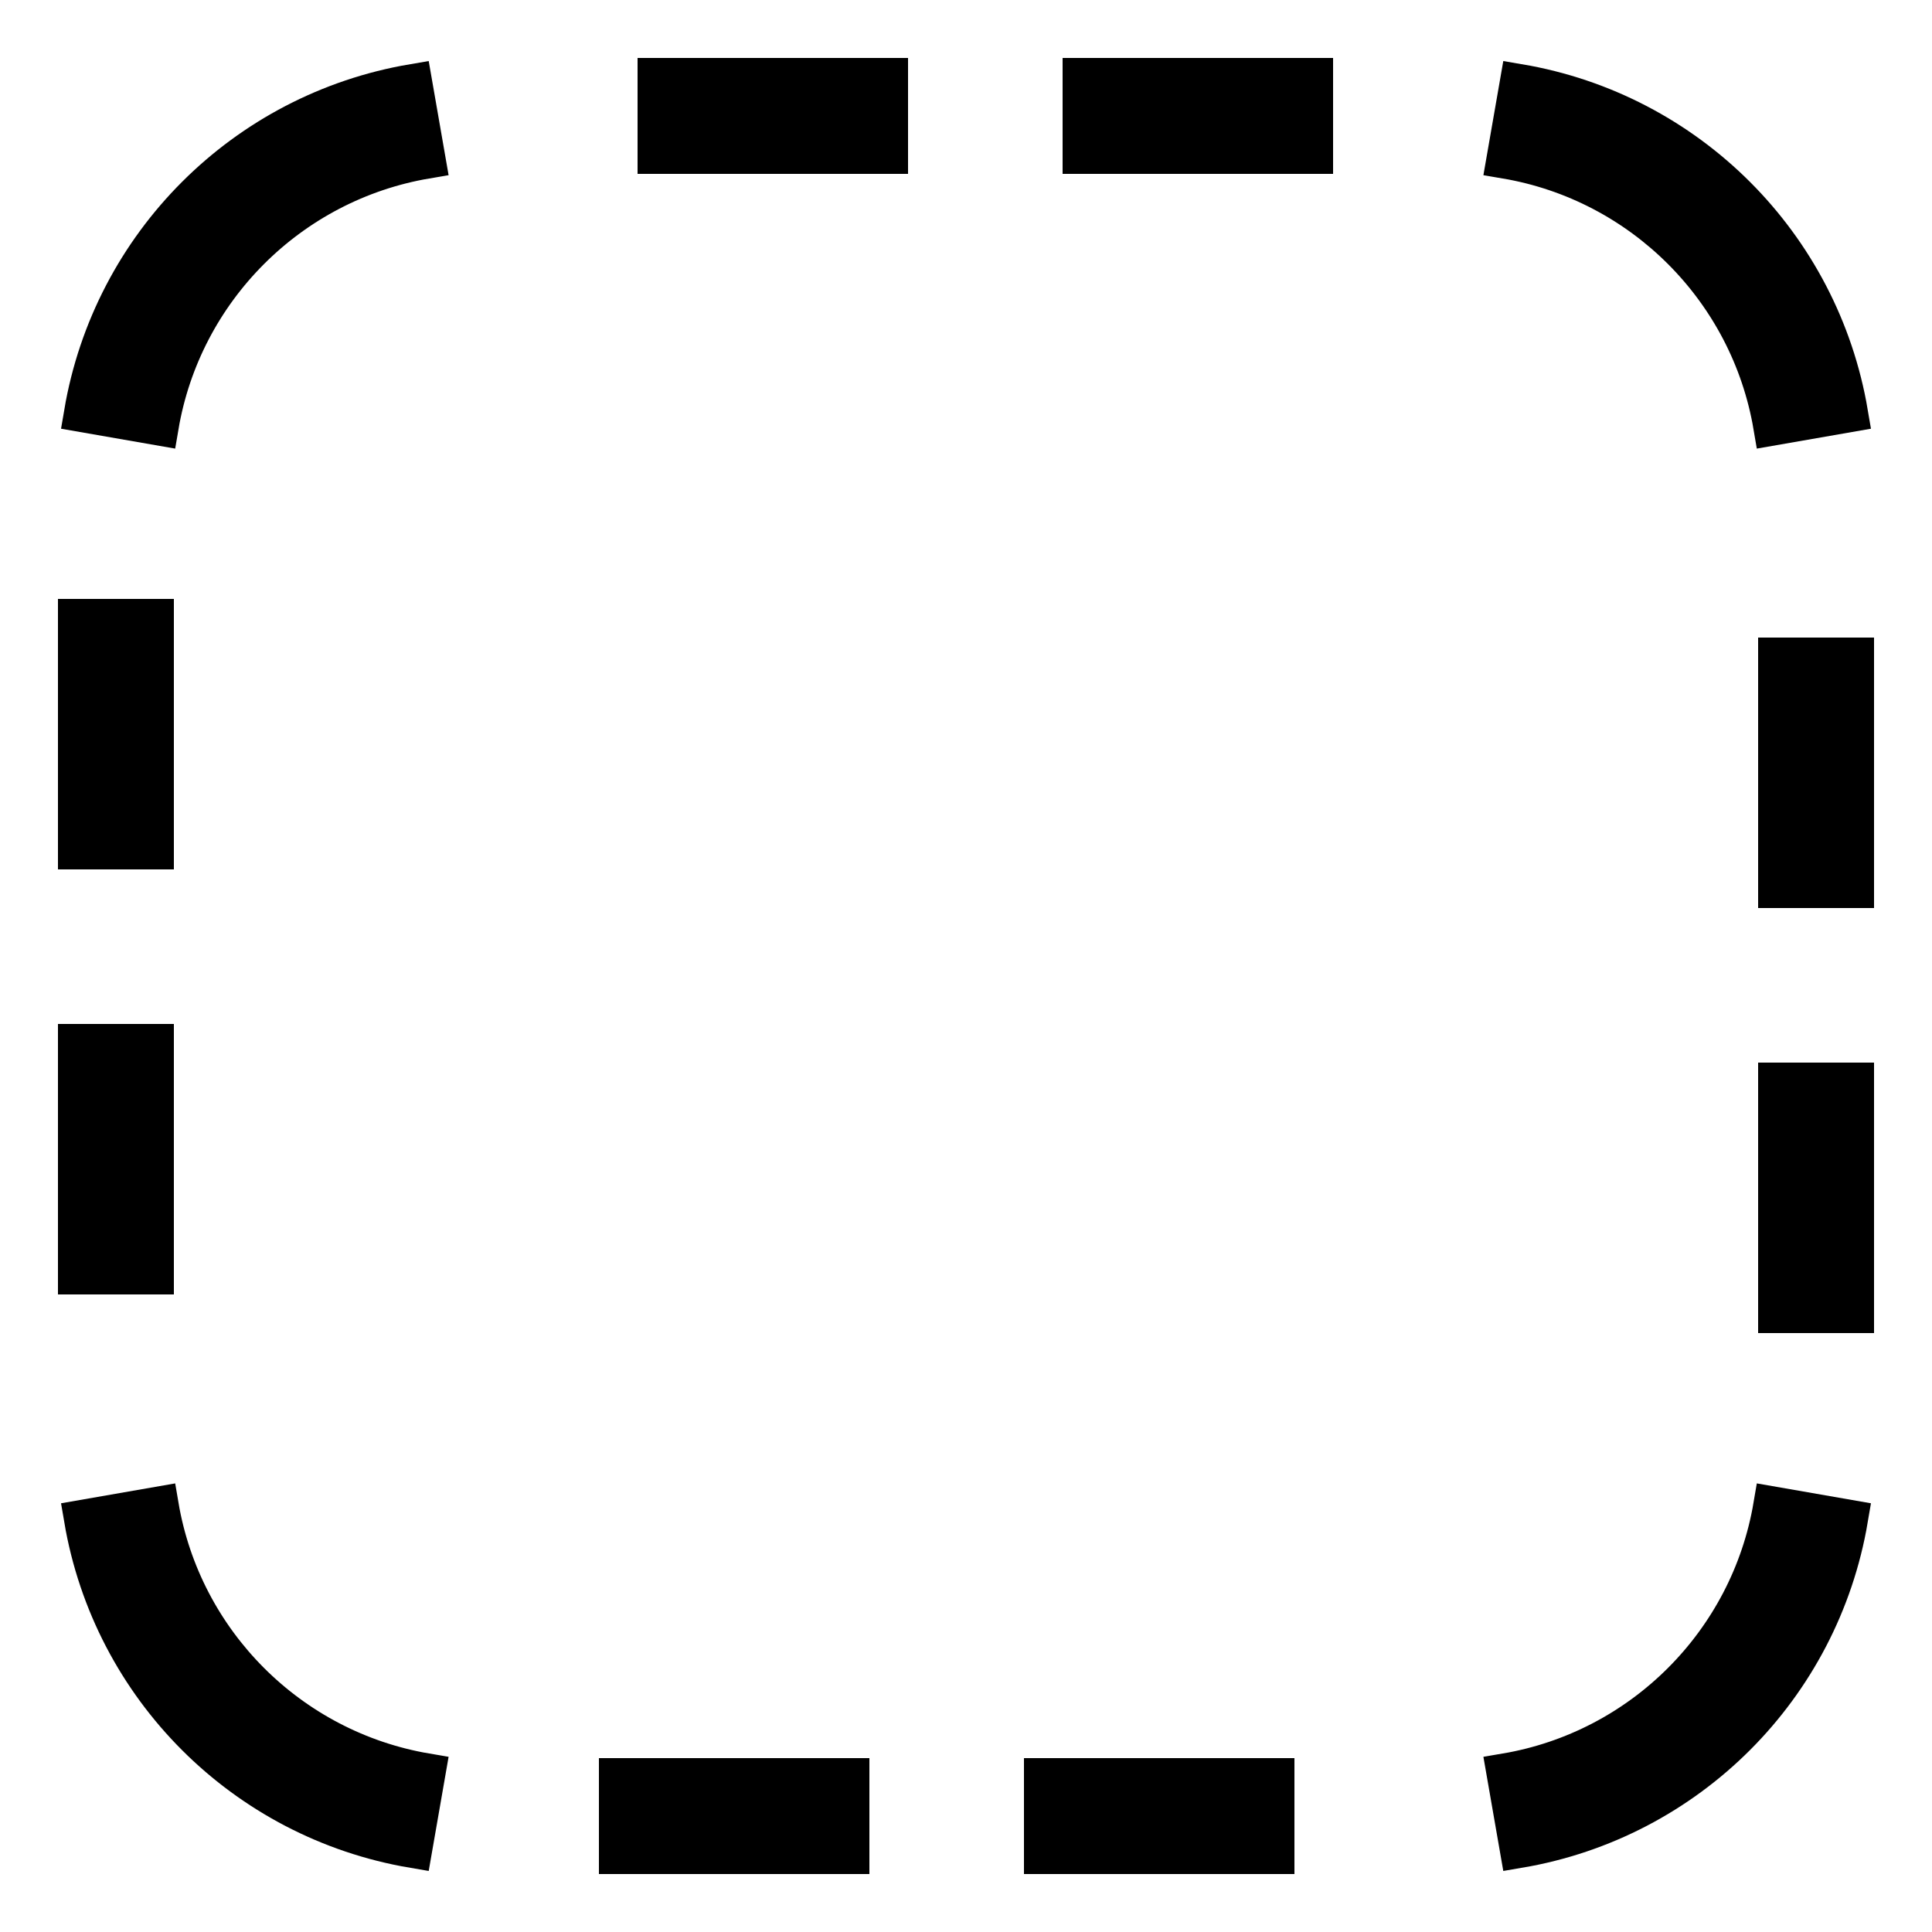
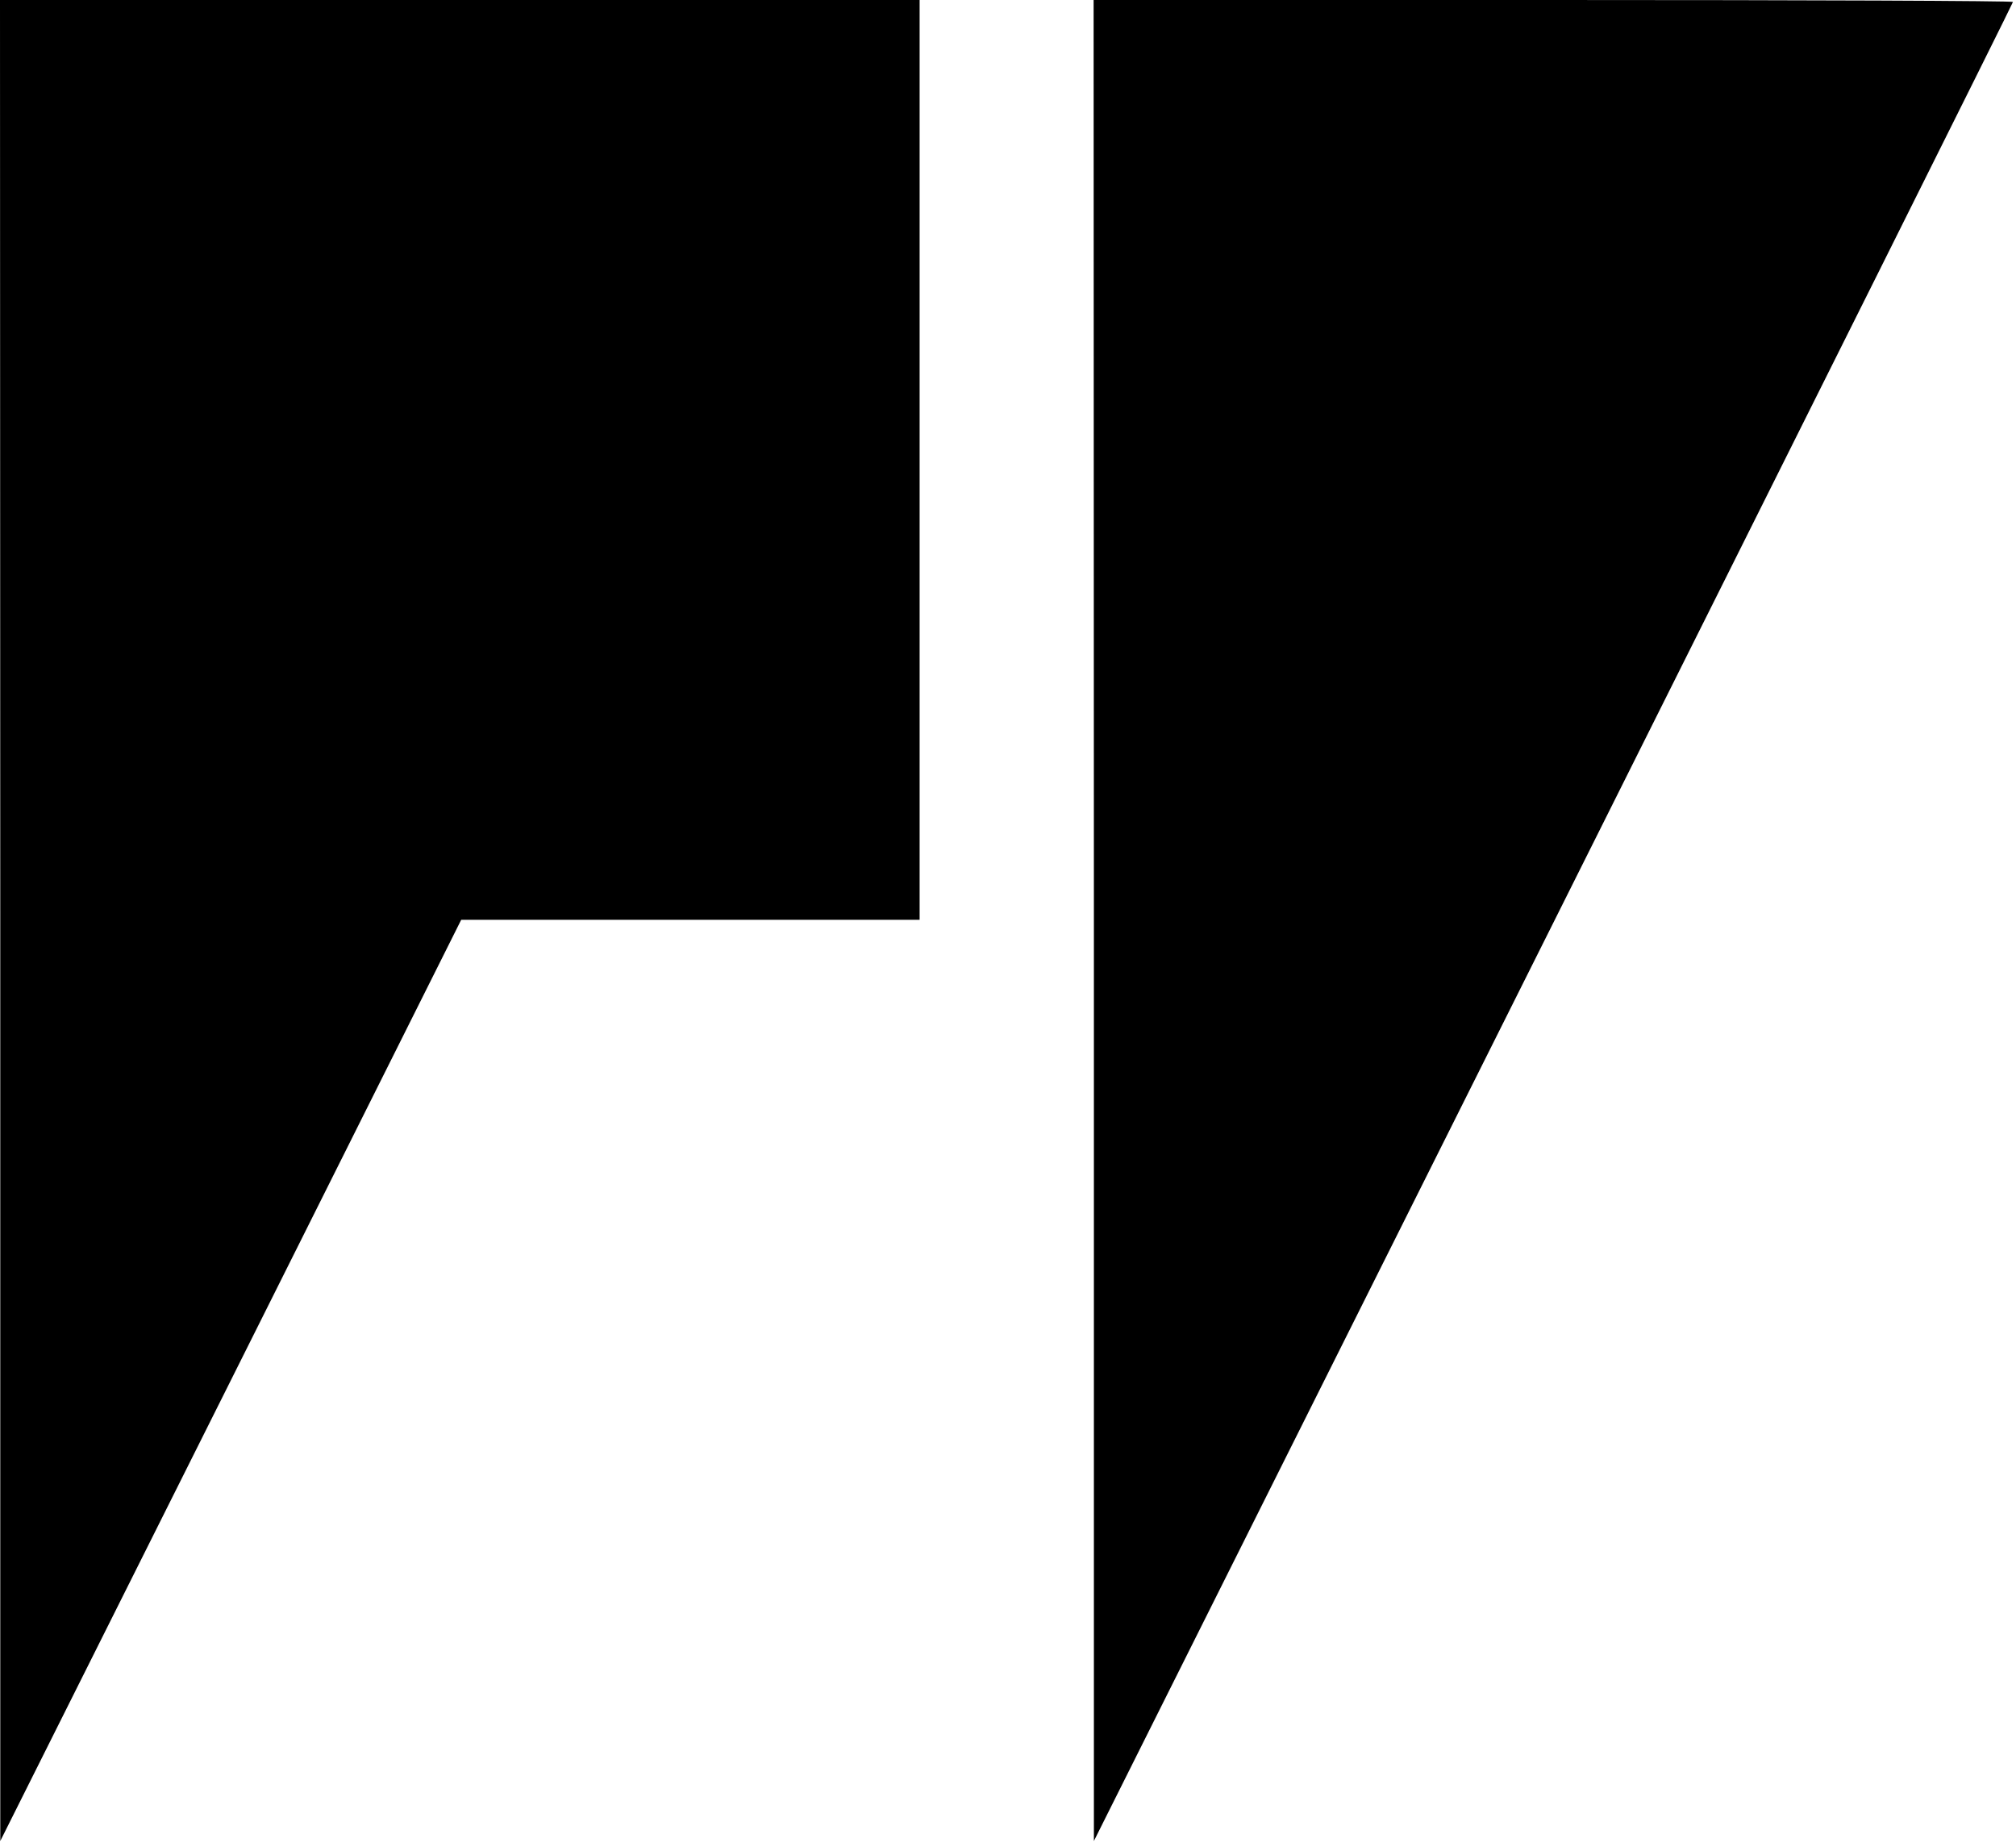
- <svg xmlns="http://www.w3.org/2000/svg" viewBox="0 0 50 50">
-   <path stroke="currentColor" d="M 17 2 L 17 4 L 23 4 L 23 2 L 17 2 z M 28 2 L 28 4 L 34 4 L 34 2 L 28 2 z M 10.688 2.156 C 6.322 2.897 2.897 6.322 2.156 10.688 L 4.125 11.031 C 4.724 7.503 7.503 4.724 11.031 4.125 L 10.688 2.156 z M 39.312 2.156 L 38.969 4.125 C 42.497 4.724 45.276 7.503 45.875 11.031 L 47.844 10.688 C 47.103 6.322 43.678 2.897 39.312 2.156 z M 2 16 L 2 22 L 4 22 L 4 16 L 2 16 z M 46 17 L 46 23 L 48 23 L 48 17 L 46 17 z M 2 27 L 2 33 L 4 33 L 4 27 L 2 27 z M 46 28 L 46 34 L 48 34 L 48 28 L 46 28 z M 4.125 38.969 L 2.156 39.312 C 2.897 43.678 6.322 47.103 10.688 47.844 L 11.031 45.875 C 7.503 45.276 4.724 42.497 4.125 38.969 z M 45.875 38.969 C 45.276 42.497 42.497 45.276 38.969 45.875 L 39.312 47.844 C 43.678 47.103 47.103 43.678 47.844 39.312 L 45.875 38.969 z M 16 46 L 16 48 L 22 48 L 22 46 L 16 46 z M 27 46 L 27 48 L 33 48 L 33 46 L 27 46 z" />
+ <svg xmlns="http://www.w3.org/2000/svg" version="1.0" width="730pt" height="667pt" viewBox="0 0 730 667" preserveAspectRatio="xMidYMid meet">
+   <g transform="translate(0,667) scale(0.1,-0.1)" fill="#000000" stroke="none">
+     <path d="M1 3338 l0 -3333 835 1668 834 1667 830 0 830 0 0 1665 0 1665 -1665 0 -1665 0 1 -3332z" />
+     <path d="M3961 3338 l0 -3333 1664 3325 c915 1829 1664 3328 1664 3333 1 4 -748 7 -1664 7 l-1665 0 1 -3332z" />
+   </g>
</svg>
